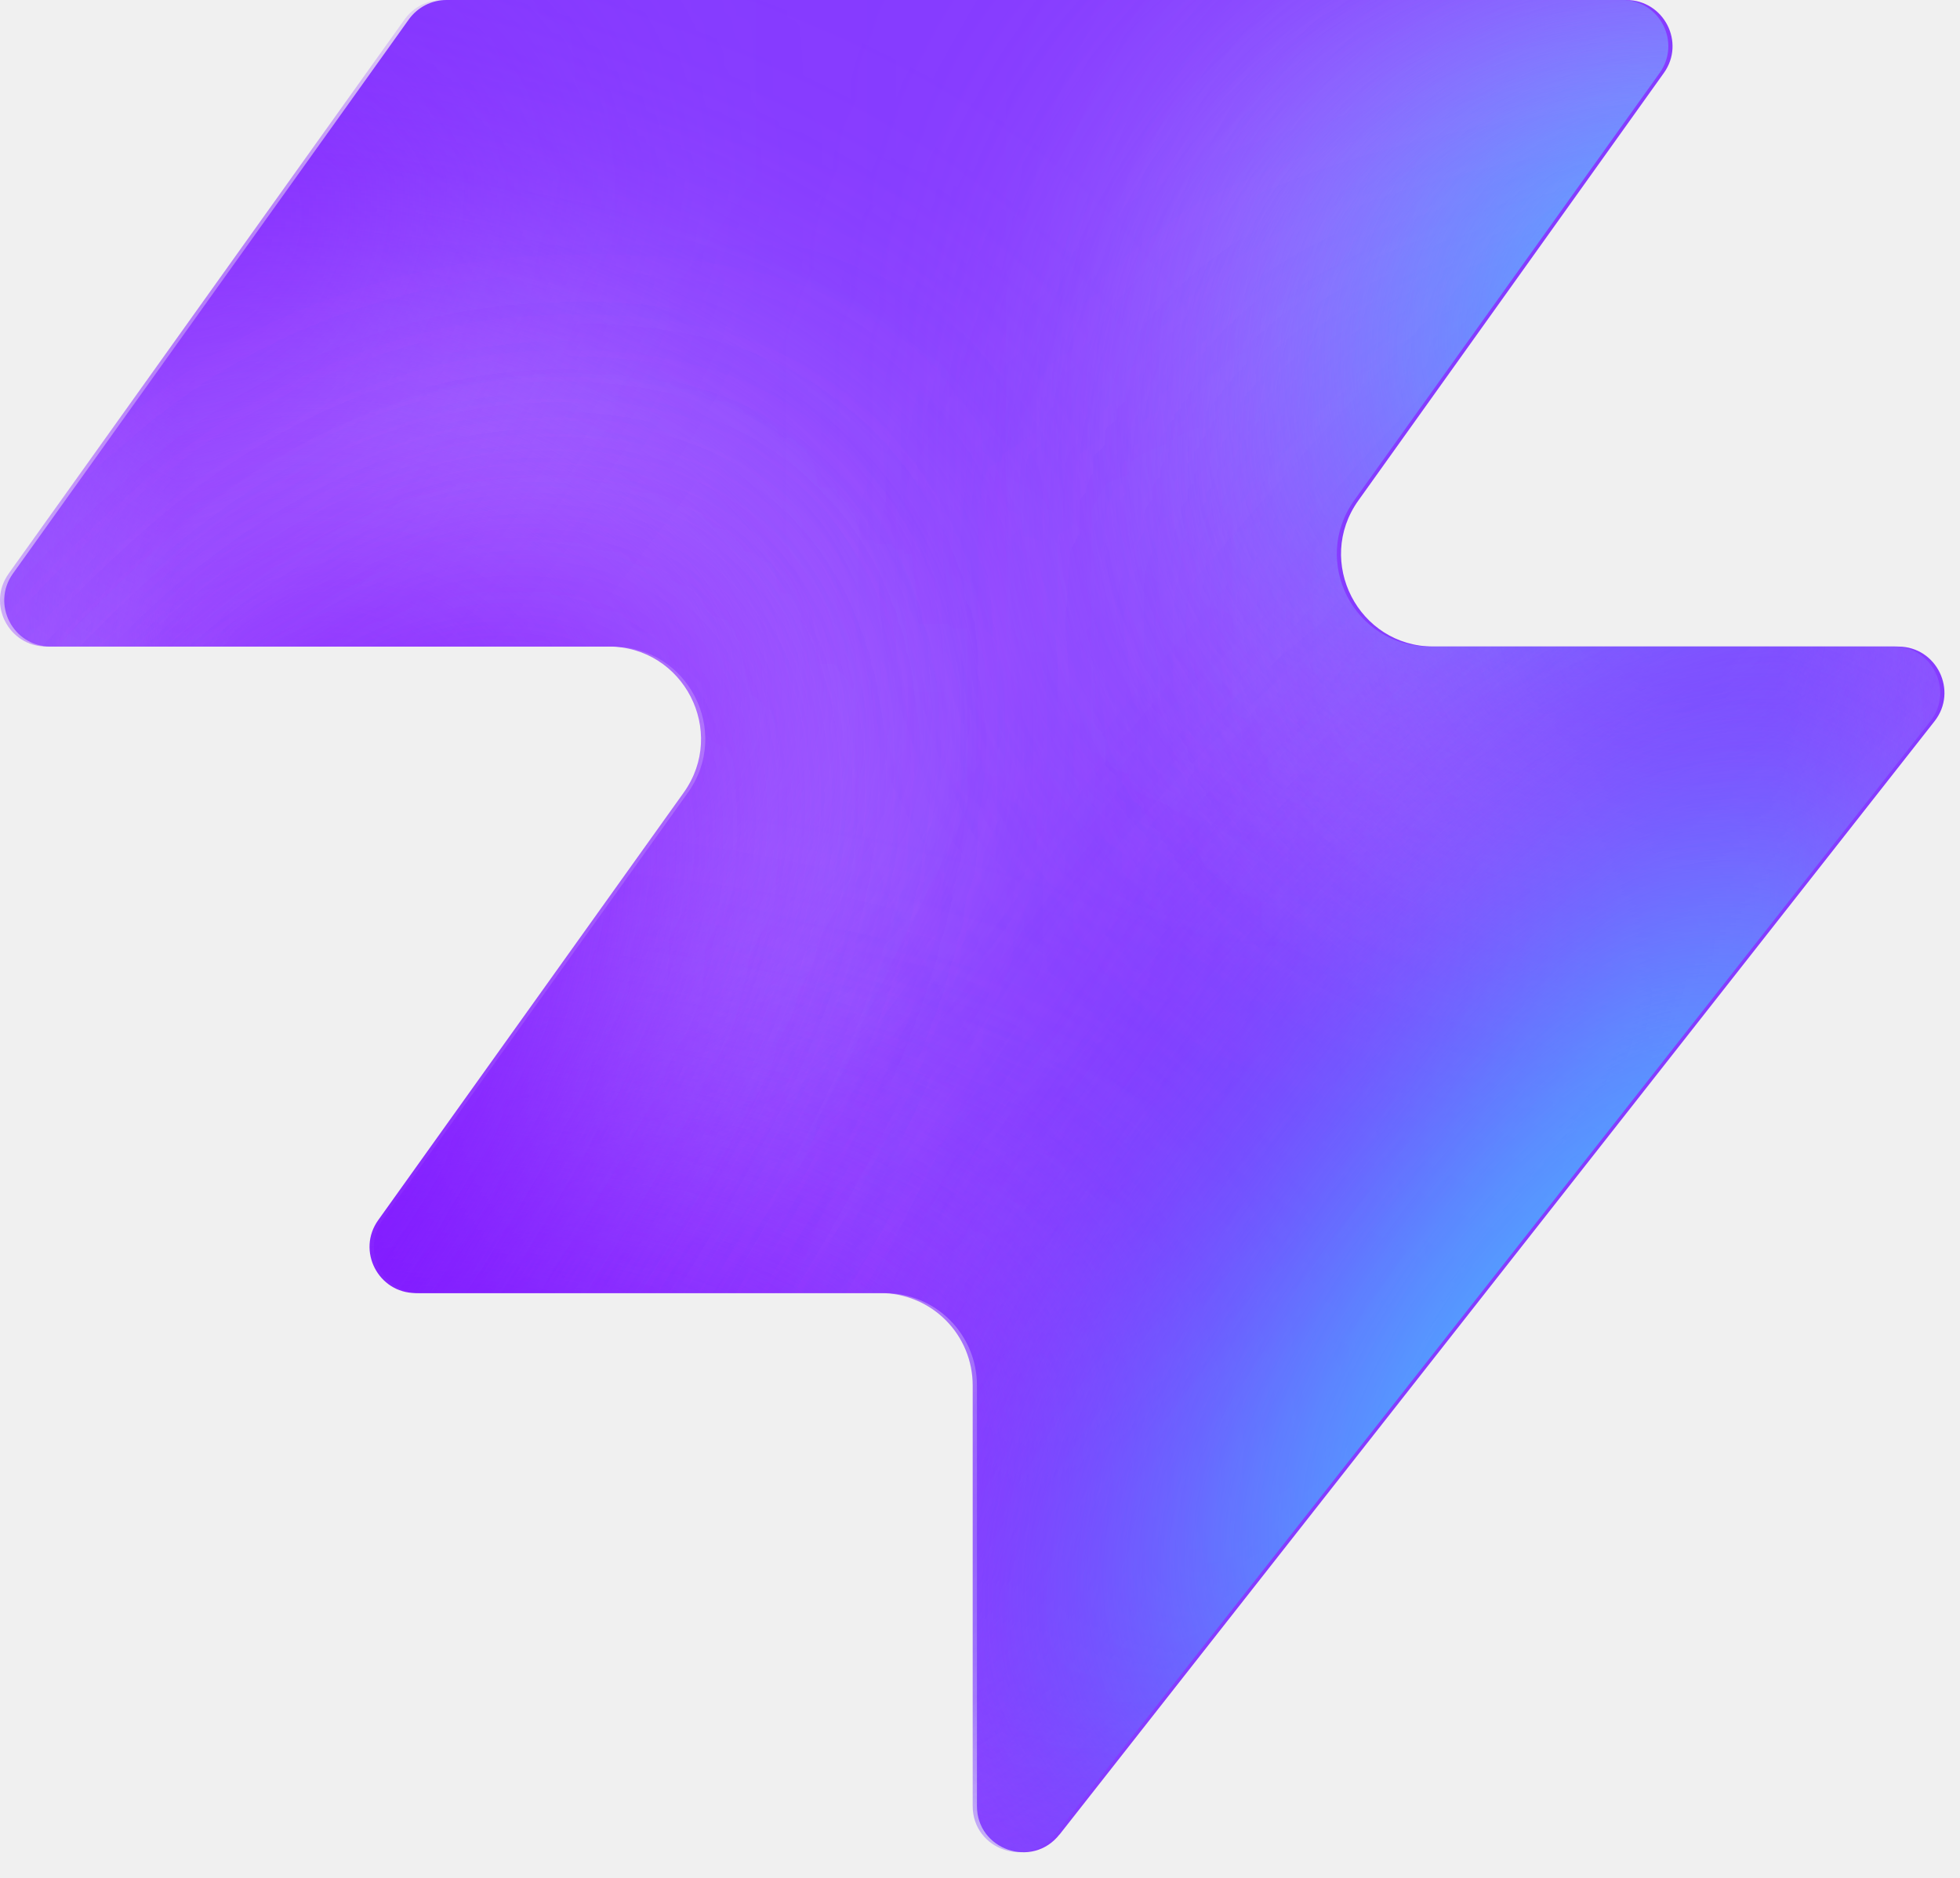
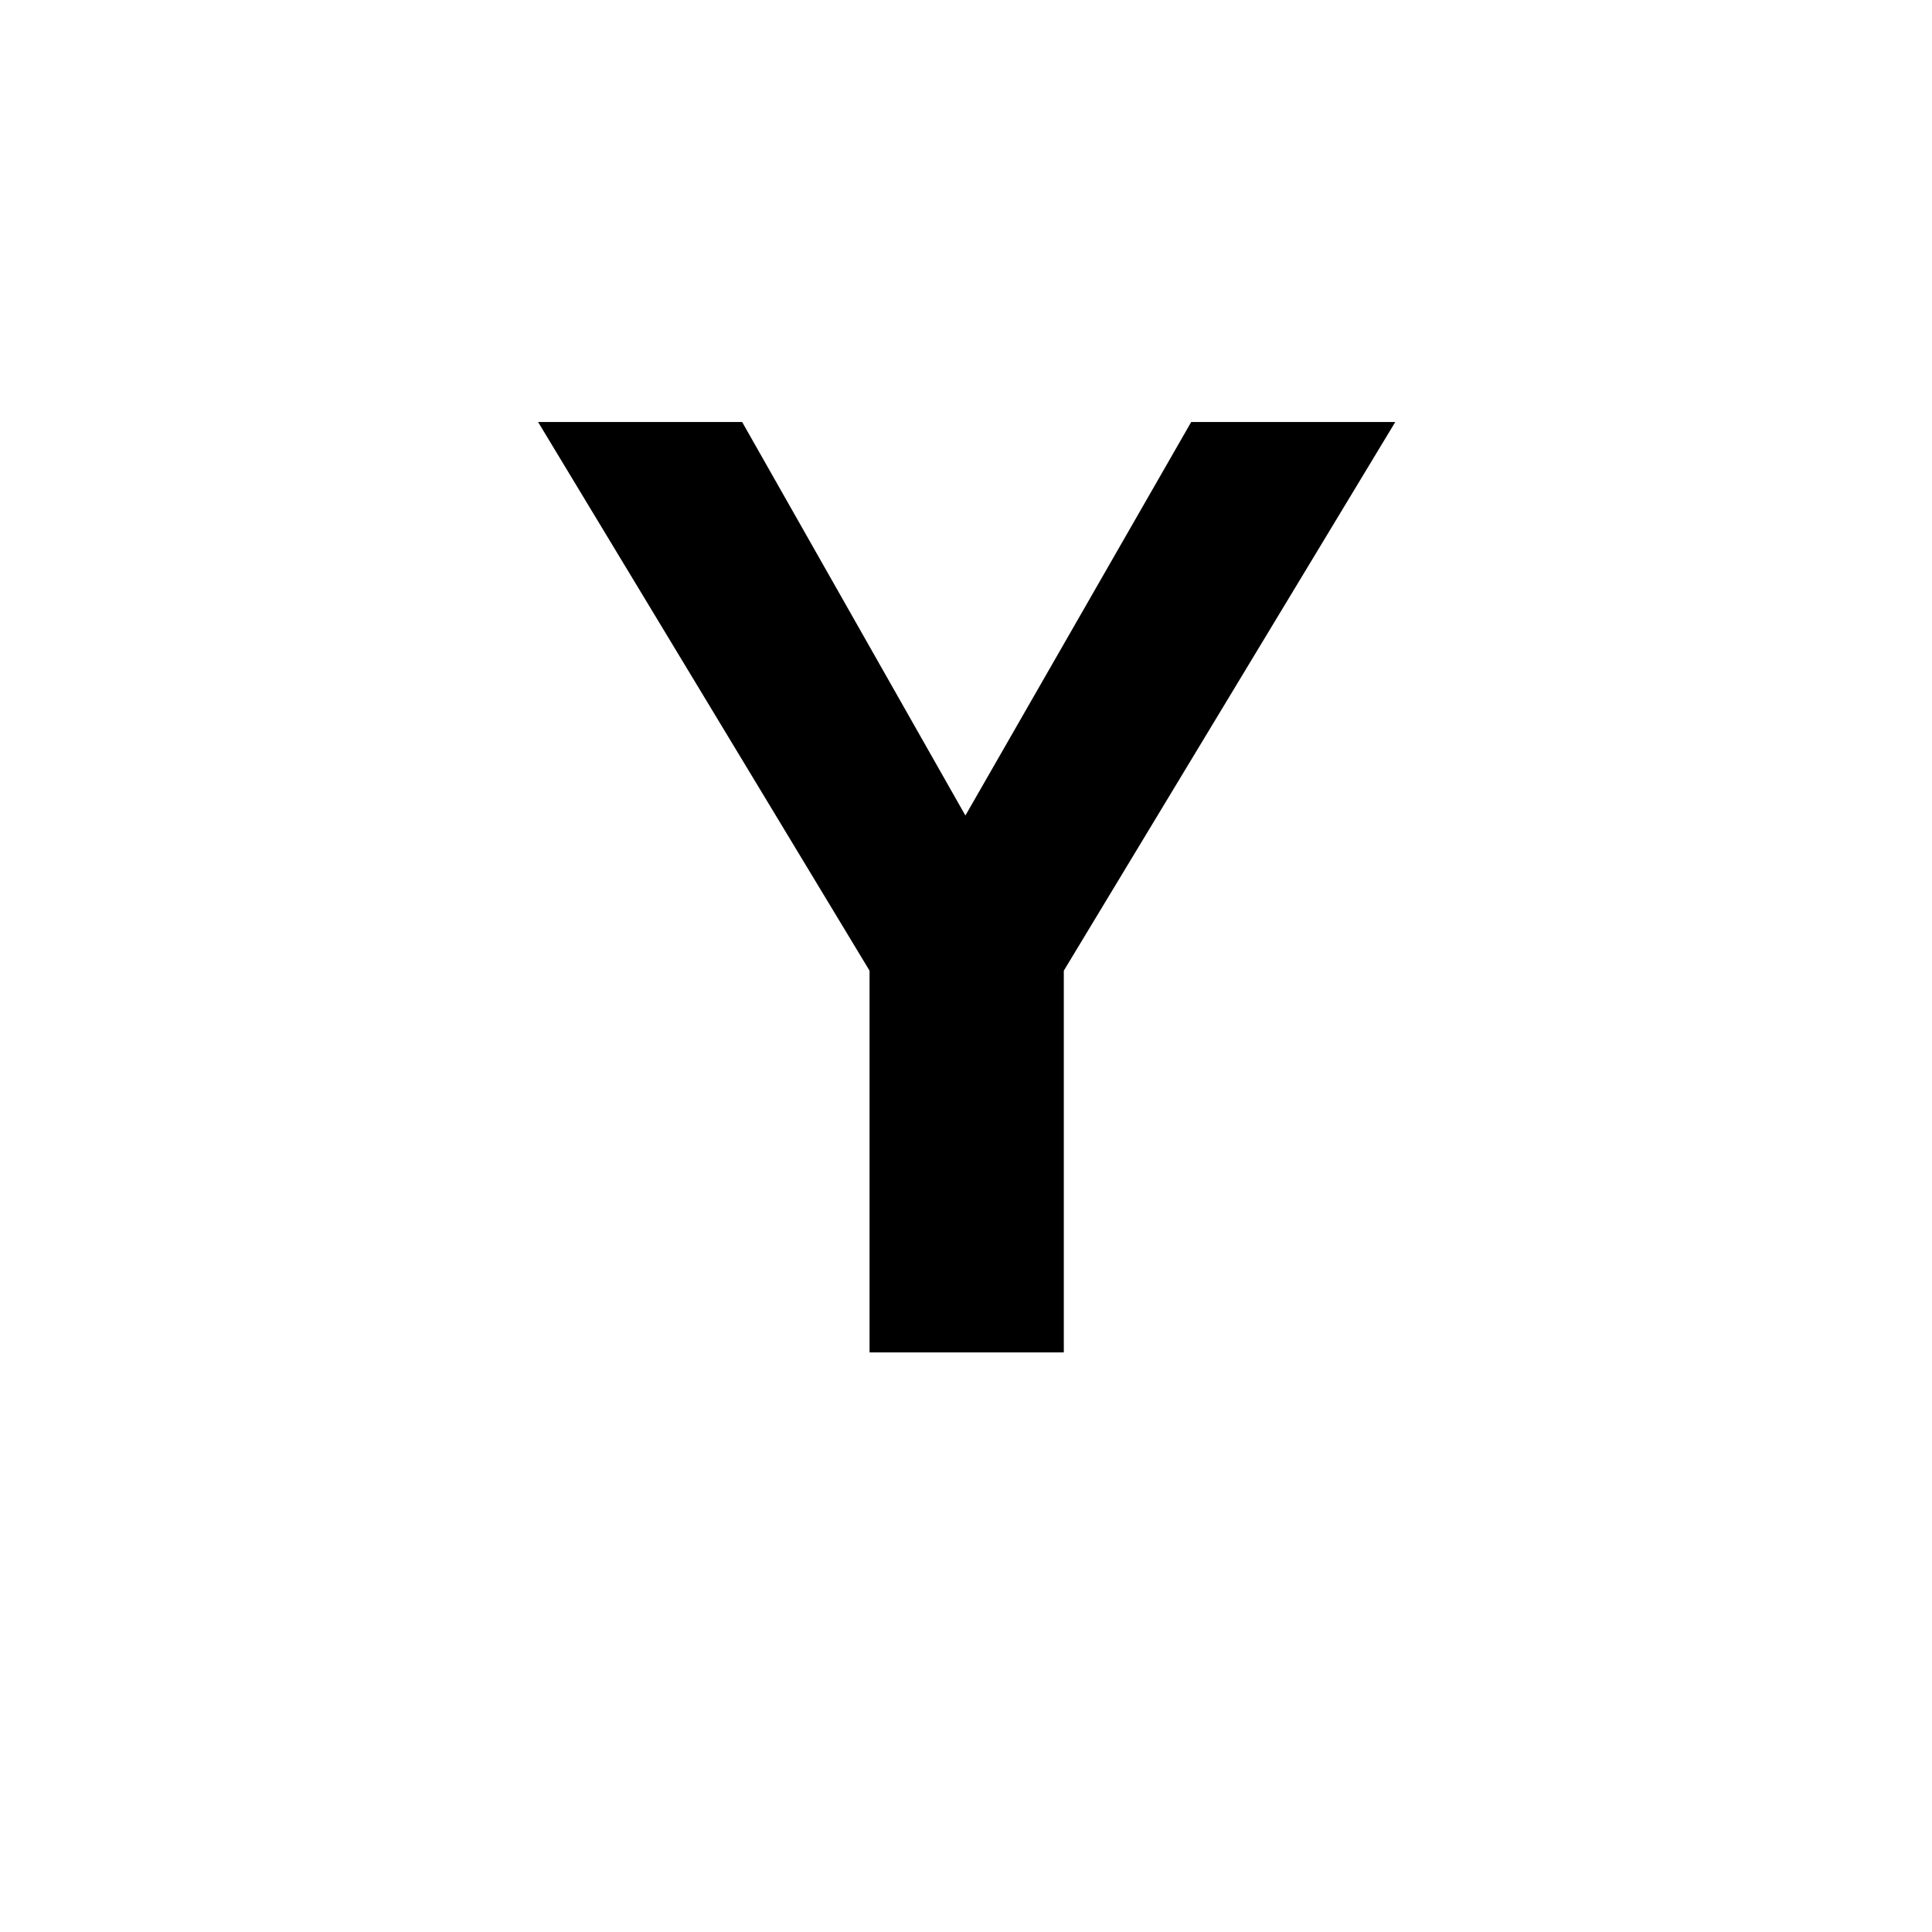
- <svg xmlns="http://www.w3.org/2000/svg" width="48" height="46" fill="none" viewBox="0 0 48 46">
-   <path fill="#863bff" d="M25.946 44.938c-.664.845-2.021.375-2.021-.698V33.937a2.26 2.26 0 0 0-2.262-2.262H10.287c-.92 0-1.456-1.04-.92-1.788l7.48-10.471c1.07-1.497 0-3.578-1.842-3.578H1.237c-.92 0-1.456-1.04-.92-1.788L10.013.474c.214-.297.556-.474.92-.474h28.894c.92 0 1.456 1.04.92 1.788l-7.48 10.471c-1.07 1.498 0 3.579 1.842 3.579h11.377c.943 0 1.473 1.088.89 1.83L25.947 44.94z" style="fill:#863bff;fill:color(display-p3 .525 .23 1);fill-opacity:1" />
-   <mask id="a" width="48" height="46" x="0" y="0" maskUnits="userSpaceOnUse" style="mask-type:alpha">
-     <path fill="#000" d="M25.842 44.938c-.664.844-2.021.375-2.021-.698V33.937a2.26 2.26 0 0 0-2.262-2.262H10.183c-.92 0-1.456-1.04-.92-1.788l7.48-10.471c1.07-1.498 0-3.579-1.842-3.579H1.133c-.92 0-1.456-1.04-.92-1.787L9.91.473c.214-.297.556-.474.92-.474h28.894c.92 0 1.456 1.04.92 1.788l-7.48 10.471c-1.07 1.498 0 3.578 1.842 3.578h11.377c.943 0 1.473 1.088.89 1.832L25.843 44.94z" style="fill:#000;fill-opacity:1" />
-   </mask>
-   <g mask="url(#a)">
-     <g filter="url(#b)">
-       <ellipse cx="5.508" cy="14.704" fill="#ede6ff" rx="5.508" ry="14.704" style="fill:#ede6ff;fill:color(display-p3 .927 .903 1);fill-opacity:1" transform="matrix(.00324 1 1 -.00324 -4.47 31.516)" />
-     </g>
-     <g filter="url(#c)">
-       <ellipse cx="10.399" cy="29.851" fill="#ede6ff" rx="10.399" ry="29.851" style="fill:#ede6ff;fill:color(display-p3 .927 .903 1);fill-opacity:1" transform="matrix(.00324 1 1 -.00324 -39.328 7.883)" />
-     </g>
-     <g filter="url(#d)">
-       <ellipse cx="5.508" cy="30.487" fill="#7e14ff" rx="5.508" ry="30.487" style="fill:#7e14ff;fill:color(display-p3 .492 .077 1);fill-opacity:1" transform="rotate(89.814 -25.913 -14.639)scale(1 -1)" />
-     </g>
-     <g filter="url(#e)">
-       <ellipse cx="5.508" cy="30.599" fill="#7e14ff" rx="5.508" ry="30.599" style="fill:#7e14ff;fill:color(display-p3 .492 .077 1);fill-opacity:1" transform="rotate(89.814 -32.644 -3.334)scale(1 -1)" />
-     </g>
-     <g filter="url(#f)">
-       <ellipse cx="5.508" cy="30.599" fill="#7e14ff" rx="5.508" ry="30.599" style="fill:#7e14ff;fill:color(display-p3 .492 .077 1);fill-opacity:1" transform="matrix(.00324 1 1 -.00324 -34.34 30.47)" />
-     </g>
-     <g filter="url(#g)">
-       <ellipse cx="14.072" cy="22.078" fill="#ede6ff" rx="14.072" ry="22.078" style="fill:#ede6ff;fill:color(display-p3 .927 .903 1);fill-opacity:1" transform="rotate(93.35 24.506 48.493)scale(-1 1)" />
-     </g>
-     <g filter="url(#h)">
-       <ellipse cx="3.47" cy="21.501" fill="#7e14ff" rx="3.47" ry="21.501" style="fill:#7e14ff;fill:color(display-p3 .492 .077 1);fill-opacity:1" transform="rotate(89.009 28.708 47.59)scale(-1 1)" />
-     </g>
-     <g filter="url(#i)">
-       <ellipse cx="3.47" cy="21.501" fill="#7e14ff" rx="3.47" ry="21.501" style="fill:#7e14ff;fill:color(display-p3 .492 .077 1);fill-opacity:1" transform="rotate(89.009 28.708 47.59)scale(-1 1)" />
-     </g>
-     <g filter="url(#j)">
-       <ellipse cx=".387" cy="8.972" fill="#7e14ff" rx="4.407" ry="29.108" style="fill:#7e14ff;fill:color(display-p3 .492 .077 1);fill-opacity:1" transform="rotate(39.51 .387 8.972)" />
-     </g>
-     <g filter="url(#k)">
-       <ellipse cx="47.523" cy="-6.092" fill="#7e14ff" rx="4.407" ry="29.108" style="fill:#7e14ff;fill:color(display-p3 .492 .077 1);fill-opacity:1" transform="rotate(37.892 47.523 -6.092)" />
-     </g>
-     <g filter="url(#l)">
-       <ellipse cx="41.412" cy="6.333" fill="#47bfff" rx="5.971" ry="9.665" style="fill:#47bfff;fill:color(display-p3 .28 .748 1);fill-opacity:1" transform="rotate(37.892 41.412 6.333)" />
-     </g>
-     <g filter="url(#m)">
-       <ellipse cx="-1.879" cy="38.332" fill="#7e14ff" rx="4.407" ry="29.108" style="fill:#7e14ff;fill:color(display-p3 .492 .077 1);fill-opacity:1" transform="rotate(37.892 -1.88 38.332)" />
-     </g>
-     <g filter="url(#n)">
-       <ellipse cx="-1.879" cy="38.332" fill="#7e14ff" rx="4.407" ry="29.108" style="fill:#7e14ff;fill:color(display-p3 .492 .077 1);fill-opacity:1" transform="rotate(37.892 -1.88 38.332)" />
-     </g>
-     <g filter="url(#o)">
-       <ellipse cx="35.651" cy="29.907" fill="#7e14ff" rx="4.407" ry="29.108" style="fill:#7e14ff;fill:color(display-p3 .492 .077 1);fill-opacity:1" transform="rotate(37.892 35.651 29.907)" />
-     </g>
-     <g filter="url(#p)">
-       <ellipse cx="38.418" cy="32.4" fill="#47bfff" rx="5.971" ry="15.297" style="fill:#47bfff;fill:color(display-p3 .28 .748 1);fill-opacity:1" transform="rotate(37.892 38.418 32.4)" />
-     </g>
-   </g>
-   <defs>
-     <filter id="b" width="60.045" height="41.654" x="-19.77" y="16.149" color-interpolation-filters="sRGB" filterUnits="userSpaceOnUse">
-       <feFlood flood-opacity="0" result="BackgroundImageFix" />
-       <feBlend in="SourceGraphic" in2="BackgroundImageFix" result="shape" />
-       <feGaussianBlur result="effect1_foregroundBlur_2002_17158" stdDeviation="7.659" />
-     </filter>
-     <filter id="c" width="90.34" height="51.437" x="-54.613" y="-7.533" color-interpolation-filters="sRGB" filterUnits="userSpaceOnUse">
-       <feFlood flood-opacity="0" result="BackgroundImageFix" />
-       <feBlend in="SourceGraphic" in2="BackgroundImageFix" result="shape" />
-       <feGaussianBlur result="effect1_foregroundBlur_2002_17158" stdDeviation="7.659" />
-     </filter>
-     <filter id="d" width="79.355" height="29.4" x="-49.64" y="2.03" color-interpolation-filters="sRGB" filterUnits="userSpaceOnUse">
-       <feFlood flood-opacity="0" result="BackgroundImageFix" />
-       <feBlend in="SourceGraphic" in2="BackgroundImageFix" result="shape" />
-       <feGaussianBlur result="effect1_foregroundBlur_2002_17158" stdDeviation="4.596" />
-     </filter>
-     <filter id="e" width="79.579" height="29.4" x="-45.045" y="20.029" color-interpolation-filters="sRGB" filterUnits="userSpaceOnUse">
-       <feFlood flood-opacity="0" result="BackgroundImageFix" />
-       <feBlend in="SourceGraphic" in2="BackgroundImageFix" result="shape" />
-       <feGaussianBlur result="effect1_foregroundBlur_2002_17158" stdDeviation="4.596" />
-     </filter>
-     <filter id="f" width="79.579" height="29.4" x="-43.513" y="21.178" color-interpolation-filters="sRGB" filterUnits="userSpaceOnUse">
-       <feFlood flood-opacity="0" result="BackgroundImageFix" />
-       <feBlend in="SourceGraphic" in2="BackgroundImageFix" result="shape" />
-       <feGaussianBlur result="effect1_foregroundBlur_2002_17158" stdDeviation="4.596" />
-     </filter>
-     <filter id="g" width="74.749" height="58.852" x="15.756" y="-17.901" color-interpolation-filters="sRGB" filterUnits="userSpaceOnUse">
-       <feFlood flood-opacity="0" result="BackgroundImageFix" />
-       <feBlend in="SourceGraphic" in2="BackgroundImageFix" result="shape" />
-       <feGaussianBlur result="effect1_foregroundBlur_2002_17158" stdDeviation="7.659" />
-     </filter>
-     <filter id="h" width="61.377" height="25.362" x="23.548" y="2.284" color-interpolation-filters="sRGB" filterUnits="userSpaceOnUse">
-       <feFlood flood-opacity="0" result="BackgroundImageFix" />
-       <feBlend in="SourceGraphic" in2="BackgroundImageFix" result="shape" />
-       <feGaussianBlur result="effect1_foregroundBlur_2002_17158" stdDeviation="4.596" />
-     </filter>
-     <filter id="i" width="61.377" height="25.362" x="23.548" y="2.284" color-interpolation-filters="sRGB" filterUnits="userSpaceOnUse">
-       <feFlood flood-opacity="0" result="BackgroundImageFix" />
-       <feBlend in="SourceGraphic" in2="BackgroundImageFix" result="shape" />
-       <feGaussianBlur result="effect1_foregroundBlur_2002_17158" stdDeviation="4.596" />
-     </filter>
-     <filter id="j" width="56.045" height="63.649" x="-27.636" y="-22.853" color-interpolation-filters="sRGB" filterUnits="userSpaceOnUse">
-       <feFlood flood-opacity="0" result="BackgroundImageFix" />
-       <feBlend in="SourceGraphic" in2="BackgroundImageFix" result="shape" />
-       <feGaussianBlur result="effect1_foregroundBlur_2002_17158" stdDeviation="4.596" />
-     </filter>
-     <filter id="k" width="54.814" height="64.646" x="20.116" y="-38.415" color-interpolation-filters="sRGB" filterUnits="userSpaceOnUse">
-       <feFlood flood-opacity="0" result="BackgroundImageFix" />
-       <feBlend in="SourceGraphic" in2="BackgroundImageFix" result="shape" />
-       <feGaussianBlur result="effect1_foregroundBlur_2002_17158" stdDeviation="4.596" />
-     </filter>
-     <filter id="l" width="33.541" height="35.313" x="24.641" y="-11.323" color-interpolation-filters="sRGB" filterUnits="userSpaceOnUse">
-       <feFlood flood-opacity="0" result="BackgroundImageFix" />
-       <feBlend in="SourceGraphic" in2="BackgroundImageFix" result="shape" />
-       <feGaussianBlur result="effect1_foregroundBlur_2002_17158" stdDeviation="4.596" />
-     </filter>
-     <filter id="m" width="54.814" height="64.646" x="-29.286" y="6.009" color-interpolation-filters="sRGB" filterUnits="userSpaceOnUse">
-       <feFlood flood-opacity="0" result="BackgroundImageFix" />
-       <feBlend in="SourceGraphic" in2="BackgroundImageFix" result="shape" />
-       <feGaussianBlur result="effect1_foregroundBlur_2002_17158" stdDeviation="4.596" />
-     </filter>
-     <filter id="n" width="54.814" height="64.646" x="-29.286" y="6.009" color-interpolation-filters="sRGB" filterUnits="userSpaceOnUse">
-       <feFlood flood-opacity="0" result="BackgroundImageFix" />
-       <feBlend in="SourceGraphic" in2="BackgroundImageFix" result="shape" />
-       <feGaussianBlur result="effect1_foregroundBlur_2002_17158" stdDeviation="4.596" />
-     </filter>
-     <filter id="o" width="54.814" height="64.646" x="8.244" y="-2.416" color-interpolation-filters="sRGB" filterUnits="userSpaceOnUse">
-       <feFlood flood-opacity="0" result="BackgroundImageFix" />
-       <feBlend in="SourceGraphic" in2="BackgroundImageFix" result="shape" />
-       <feGaussianBlur result="effect1_foregroundBlur_2002_17158" stdDeviation="4.596" />
-     </filter>
-     <filter id="p" width="39.409" height="43.623" x="18.713" y="10.588" color-interpolation-filters="sRGB" filterUnits="userSpaceOnUse">
-       <feFlood flood-opacity="0" result="BackgroundImageFix" />
-       <feBlend in="SourceGraphic" in2="BackgroundImageFix" result="shape" />
-       <feGaussianBlur result="effect1_foregroundBlur_2002_17158" stdDeviation="4.596" />
-     </filter>
-   </defs>
+ <svg xmlns="http://www.w3.org/2000/svg" viewBox="0 0 200 200">
+   <rect width="200" height="200" fill="white" />
+   <text x="100" y="140" font-size="140" font-weight="bold" fill="black" text-anchor="middle" font-family="Arial, sans-serif">Y</text>
</svg>
